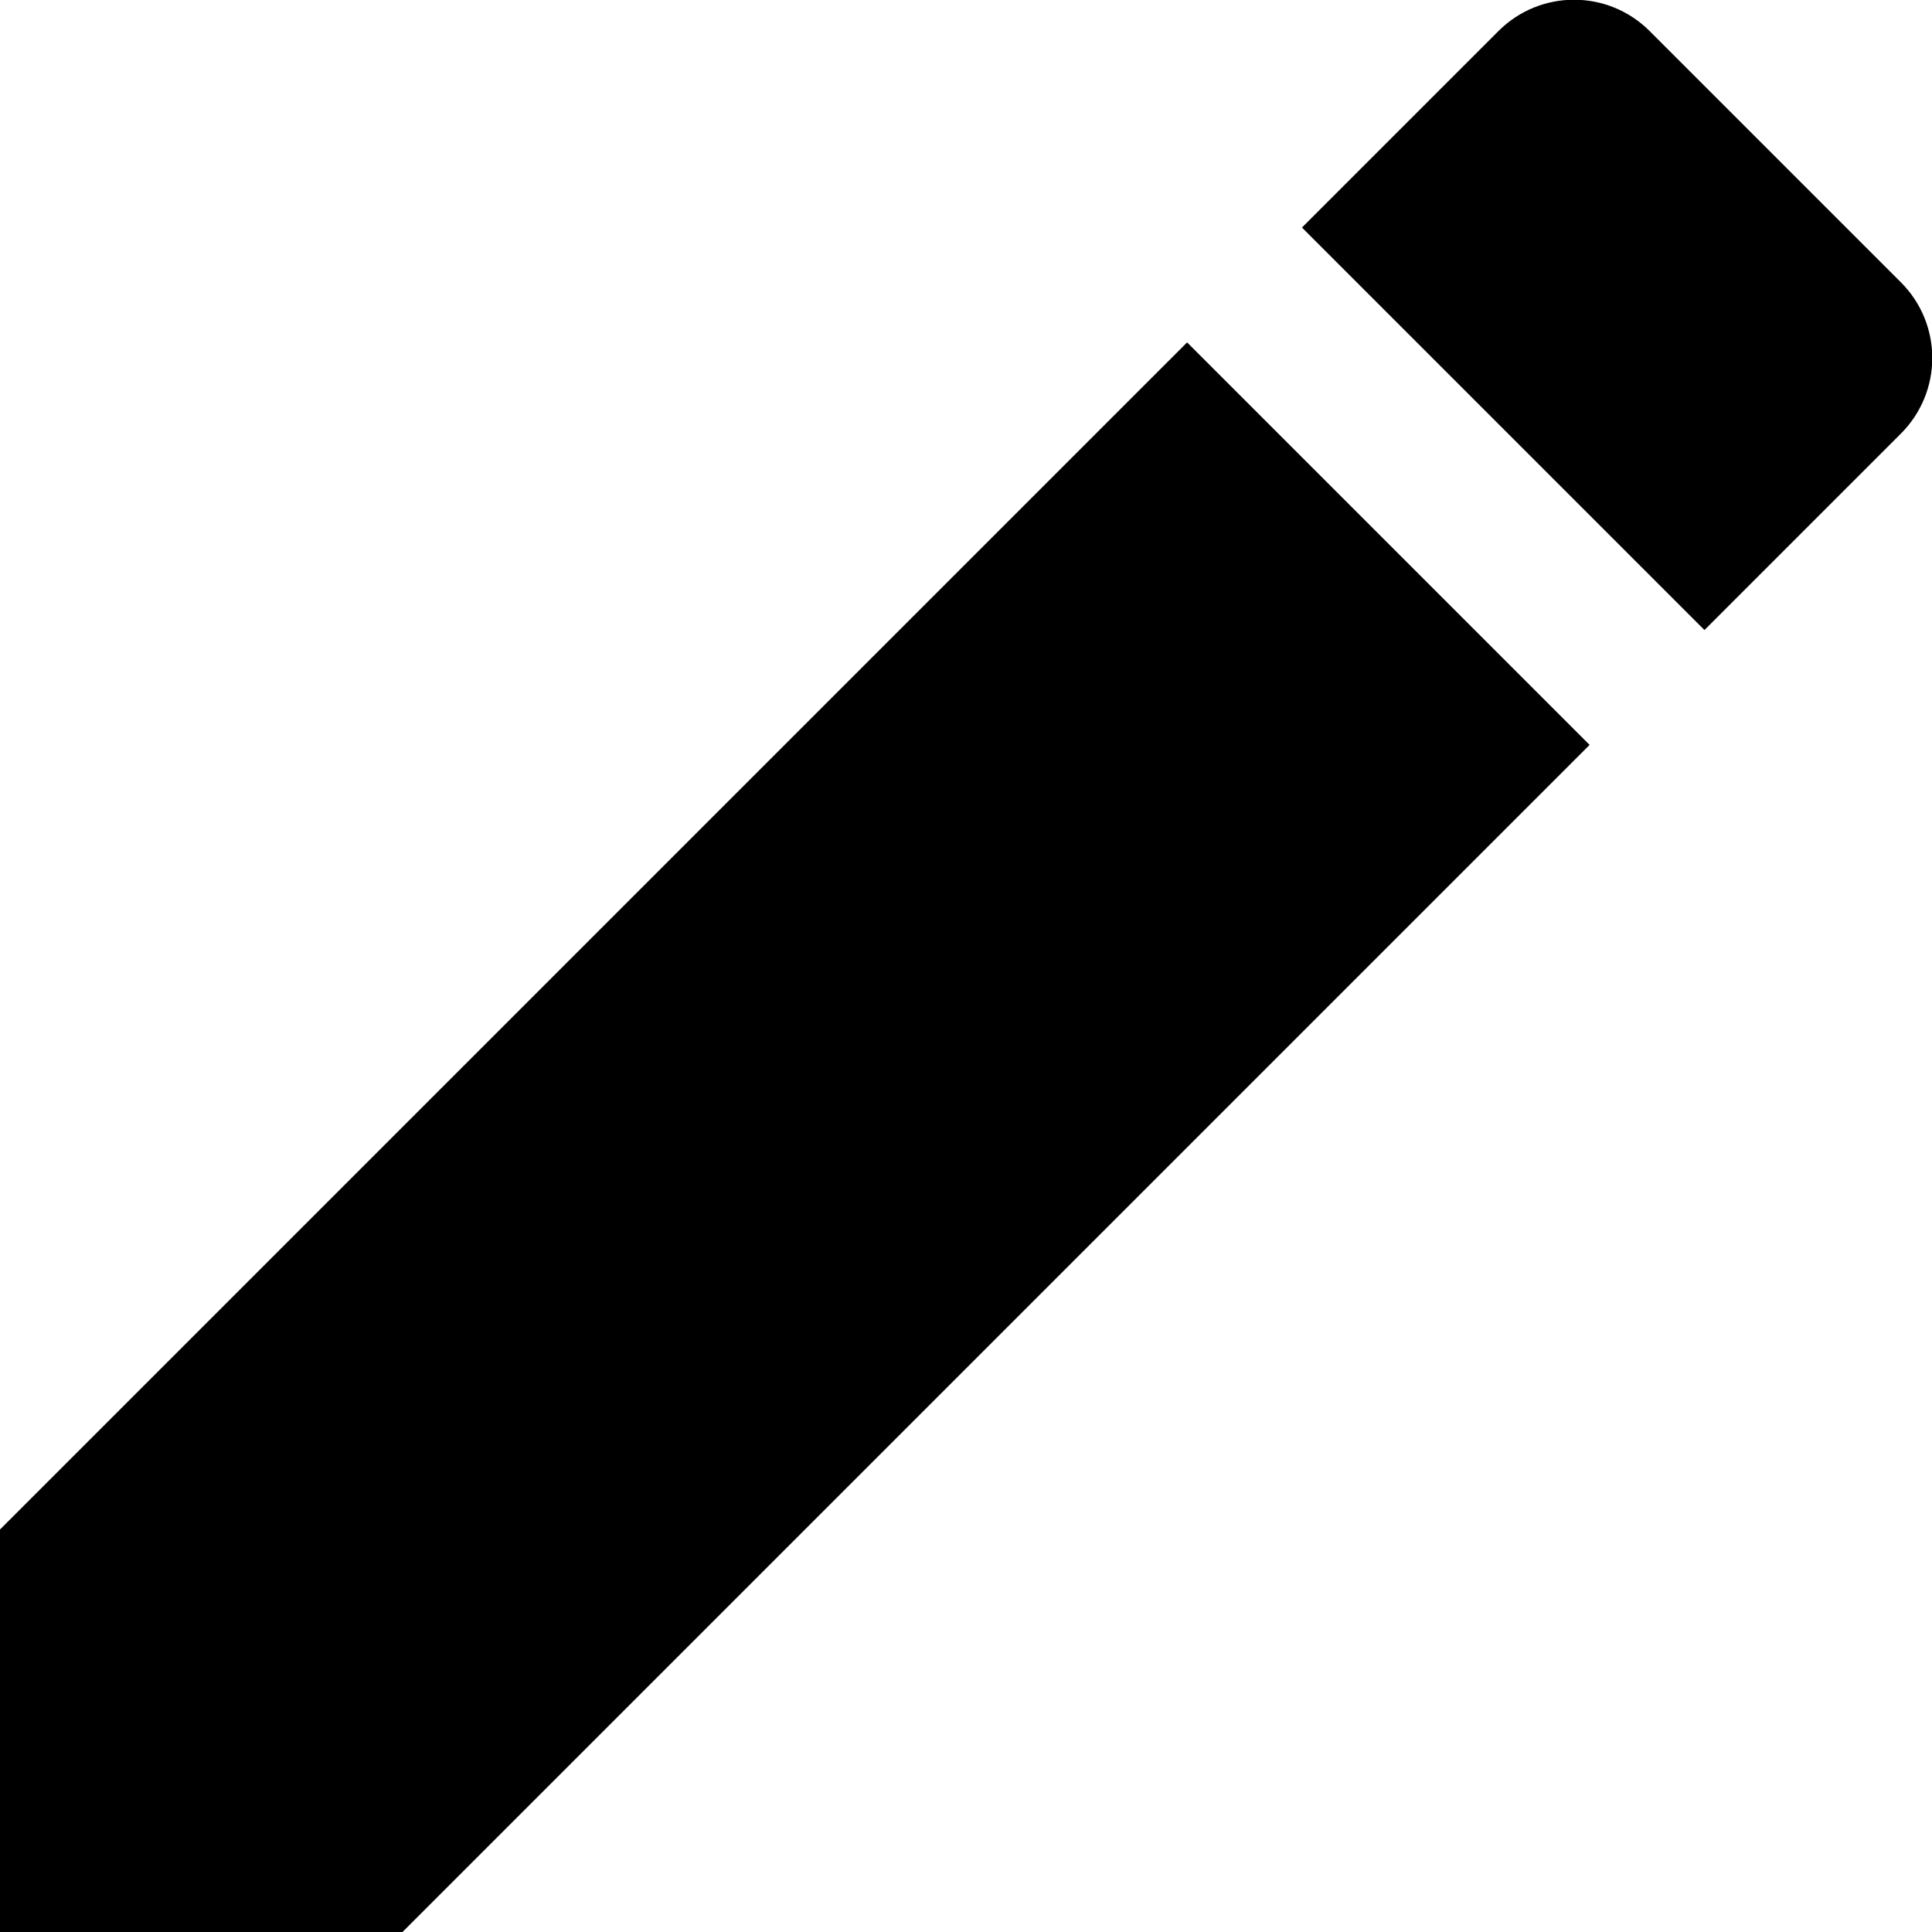
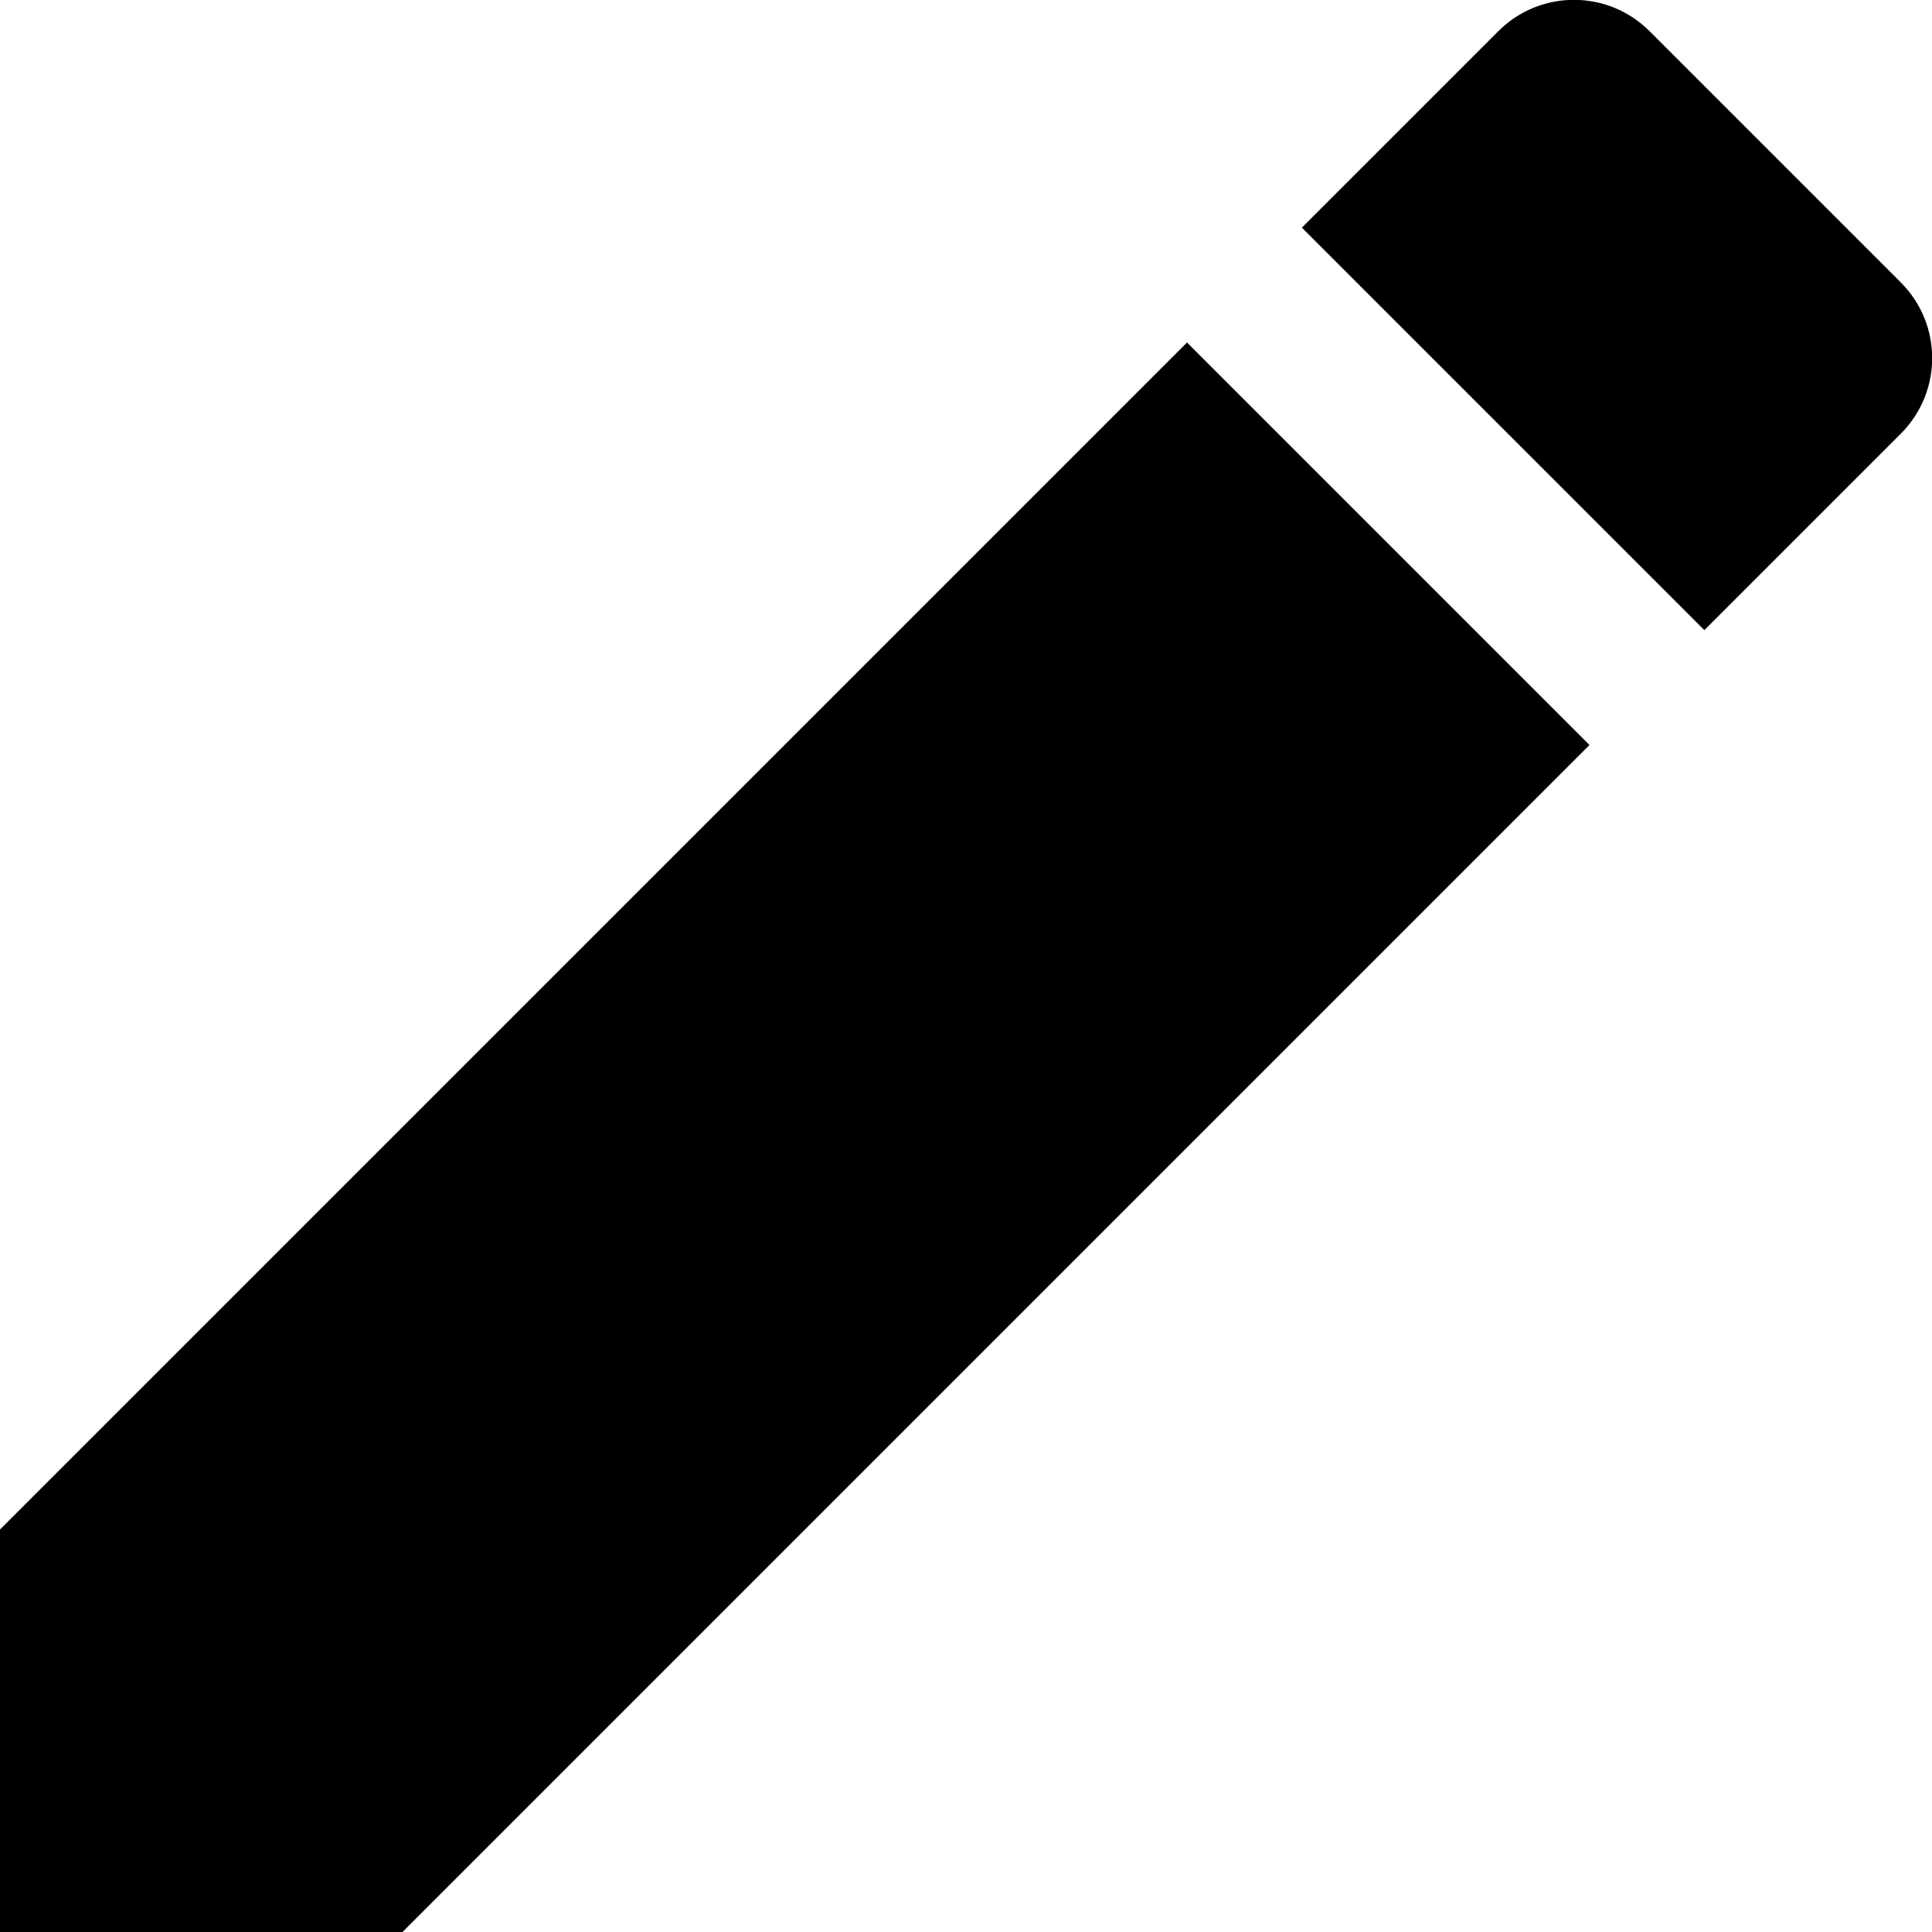
<svg xmlns="http://www.w3.org/2000/svg" width="18" height="18" version="1.1" viewBox="0 0 18 18">
-   <path transform="translate(-1297 -607)" d="m1297 621.25v3.75h3.75l11.06-11.06-3.75-3.75-11.06 11.06zm17.71-10.21c0.39-0.39 0.39-1.02 0-1.41l-2.34-2.34c-0.39-0.39-1.02-0.39-1.41 0l-1.83 1.83 3.75 3.75 1.83-1.83z" />
+   <path d="m-0.001 14.251v3.75h3.75l11.06-11.06-3.75-3.75zm17.71-10.21c0.39-0.39 0.39-1.02 0-1.41l-2.34-2.34c-0.39-0.39-1.02-0.39-1.41 0l-1.83 1.83 3.75 3.75z" />
</svg>
